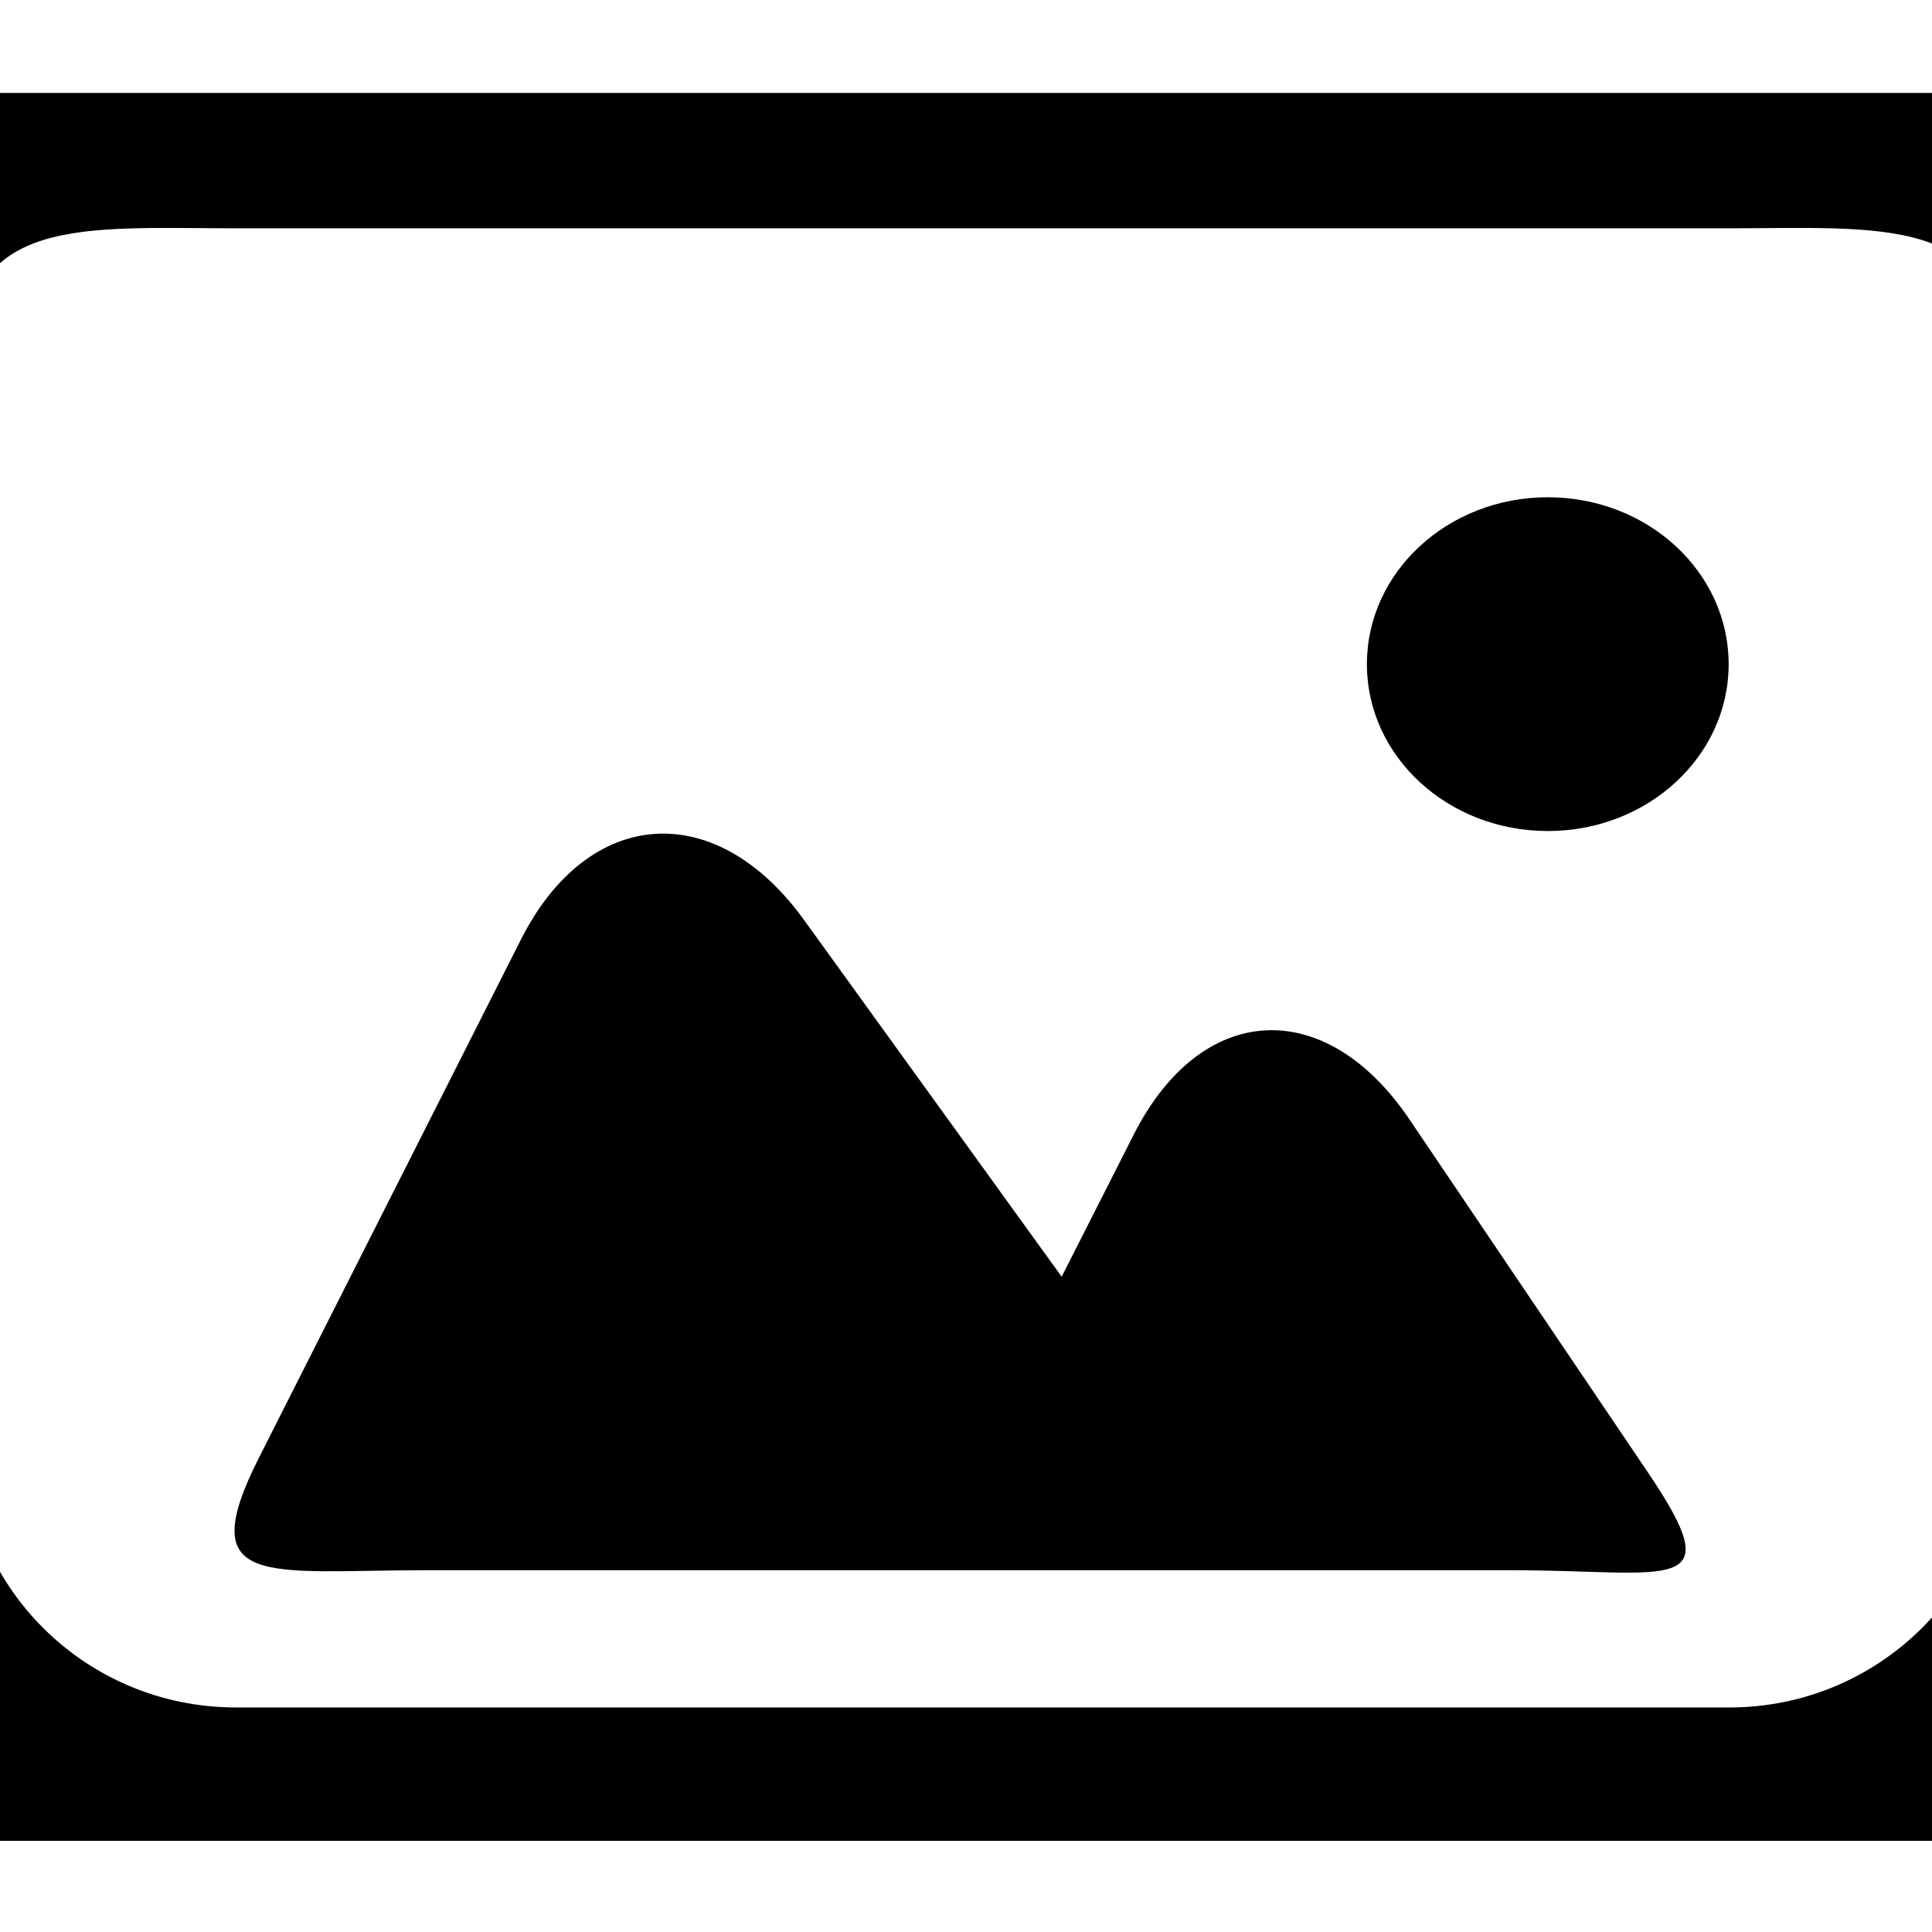
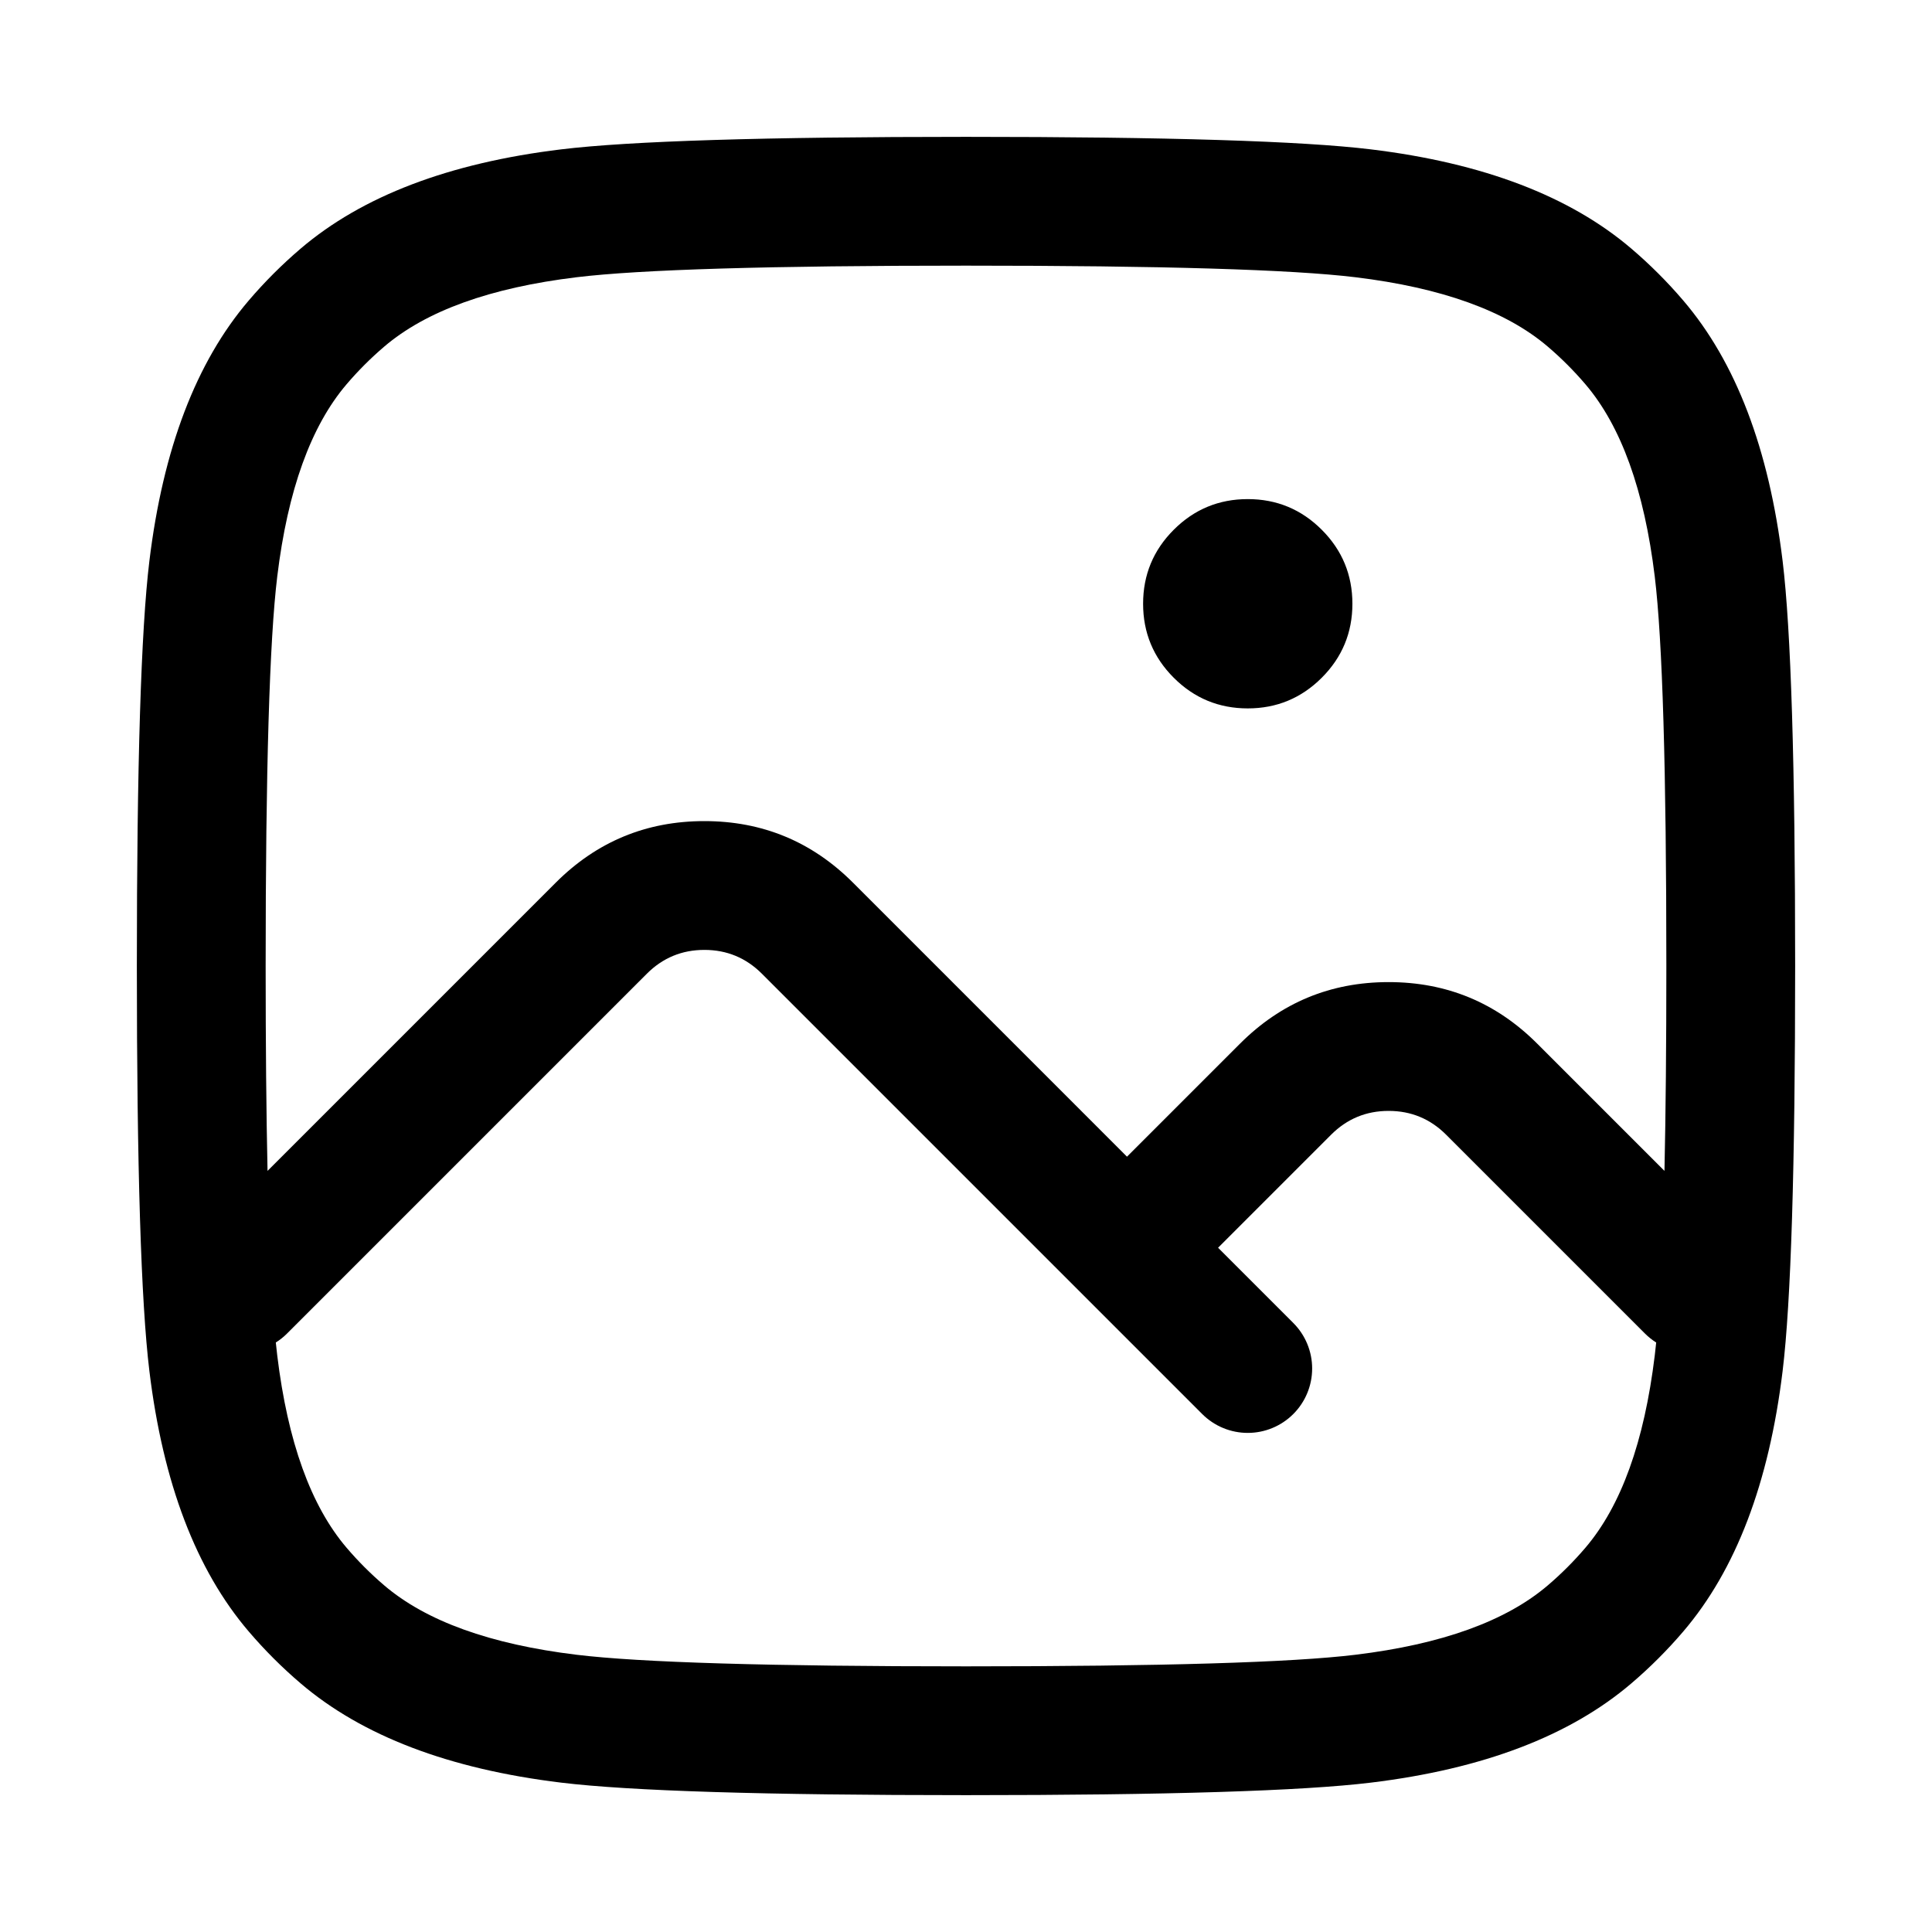
- <svg xmlns="http://www.w3.org/2000/svg" preserveAspectRatio="xMidYMid" width="1024" height="1024" viewBox="0 0 1024 1024">
-   <defs>
-     <style>
-       .cls-1 {
-         fill: #000;
-         fill-rule: evenodd;
-       }
-     </style>
-   </defs>
-   <path d="M1068.340,975.691 L-26.281,975.691 C-61.627,975.691 -90.281,947.037 -90.281,911.691 L-90.281,113.254 C-90.281,77.908 -61.627,49.254 -26.281,49.254 L1068.340,49.254 C1103.686,49.254 1132.340,77.908 1132.340,113.254 L1132.340,911.691 C1132.340,947.037 1103.686,975.691 1068.340,975.691 ZM1060.475,192.281 C1060.475,113.556 996.043,121.007 916.561,121.007 L125.033,121.007 C45.551,121.007 -18.881,113.556 -18.881,192.281 L-18.881,762.448 C-18.881,841.172 45.551,904.991 125.033,904.991 L916.561,904.991 C996.043,904.991 1060.475,841.172 1060.475,762.448 L1060.475,192.281 ZM820.368,440.468 C767.439,440.468 724.487,400.954 724.487,352.025 C724.487,303.139 767.439,263.554 820.368,263.554 C873.322,263.554 916.222,303.139 916.222,352.025 C916.222,400.954 873.322,440.468 820.368,440.468 ZM873.397,780.358 C918.029,846.441 885.494,832.253 801.185,832.253 L225.930,832.253 C141.522,832.253 101.661,842.771 137.427,772.270 L276.114,497.962 C311.786,427.437 379.266,422.747 426.053,487.463 L562.711,676.687 L600.888,601.377 C636.612,530.876 702.365,527.233 747.024,593.289 L873.397,780.358 Z" class="cls-1" />
+ <svg xmlns="http://www.w3.org/2000/svg" width="1024" height="1024" viewBox="0 0 1024 1024">
+   <path d="M131.823 864.713L131.825 864.715Q144.474 879.527 159.283 892.174Q208.257 934.003 297.376 944.828Q352.024 951.467 512 951.467Q671.976 951.467 726.623 944.828Q815.743 934.003 864.713 892.176Q879.526 879.526 892.173 864.716Q934.003 815.743 944.828 726.623Q951.467 671.976 951.467 512Q951.467 352.024 944.828 297.376Q934.003 208.257 892.175 159.285Q879.526 144.473 864.715 131.825Q815.743 89.997 726.623 79.172Q671.975 72.533 512 72.533Q352.025 72.533 297.376 79.172Q208.257 89.997 159.284 131.824Q144.473 144.473 131.825 159.283Q89.997 208.257 79.172 297.376Q72.533 352.025 72.533 512Q72.533 671.975 79.172 726.623Q89.997 815.741 131.823 864.713ZM203.619 840.264Q192.894 831.105 183.737 820.381L183.735 820.379Q155.282 787.066 146.94 718.391Q146.55 715.184 146.186 711.552Q149.427 709.511 152.136 706.802L342.842 516.095Q355.473 503.467 373.333 503.467Q391.194 503.467 403.825 516.096L637.197 749.469Q637.79 750.062 638.411 750.625Q639.032 751.187 639.679 751.719Q640.327 752.25 641 752.749Q641.673 753.249 642.37 753.714Q643.067 754.18 643.785 754.61Q644.504 755.041 645.243 755.436Q645.982 755.831 646.739 756.19Q647.497 756.548 648.271 756.868Q649.045 757.189 649.834 757.471Q650.623 757.754 651.425 757.997Q652.227 758.24 653.04 758.444Q653.852 758.647 654.674 758.811Q655.496 758.974 656.325 759.097Q657.154 759.22 657.988 759.302Q658.822 759.384 659.658 759.426Q660.495 759.467 661.333 759.467Q662.171 759.467 663.008 759.426Q663.845 759.384 664.679 759.302Q665.513 759.22 666.342 759.097Q667.171 758.974 667.992 758.811Q668.814 758.647 669.627 758.444Q670.44 758.24 671.242 757.997Q672.043 757.754 672.832 757.471Q673.621 757.189 674.396 756.868Q675.17 756.548 675.927 756.189Q676.685 755.831 677.424 755.436Q678.163 755.041 678.881 754.61Q679.6 754.18 680.297 753.714Q680.993 753.249 681.667 752.75Q682.34 752.25 682.987 751.719Q683.635 751.187 684.256 750.625Q684.877 750.062 685.469 749.469Q686.062 748.877 686.625 748.256Q687.187 747.635 687.719 746.987Q688.25 746.339 688.75 745.666Q689.249 744.993 689.714 744.297Q690.18 743.6 690.61 742.881Q691.041 742.163 691.436 741.424Q691.831 740.685 692.189 739.927Q692.548 739.17 692.868 738.396Q693.189 737.621 693.471 736.832Q693.754 736.043 693.997 735.242Q694.24 734.44 694.444 733.627Q694.647 732.814 694.811 731.992Q694.974 731.171 695.097 730.342Q695.22 729.513 695.302 728.679Q695.384 727.845 695.426 727.008Q695.467 726.171 695.467 725.333Q695.467 724.495 695.425 723.658Q695.384 722.822 695.302 721.988Q695.22 721.154 695.097 720.325Q694.974 719.496 694.811 718.674Q694.647 717.852 694.444 717.04Q694.24 716.227 693.997 715.425Q693.754 714.623 693.471 713.834Q693.189 713.045 692.868 712.271Q692.548 711.497 692.189 710.739Q691.831 709.982 691.436 709.243Q691.041 708.504 690.61 707.785Q690.18 707.067 689.714 706.37Q689.249 705.673 688.75 705Q688.25 704.327 687.719 703.679Q687.187 703.032 686.624 702.411Q686.062 701.79 685.469 701.197L645.605 661.333L705.51 601.429Q718.139 588.8 736 588.8Q753.862 588.8 766.49 601.429L871.864 706.803Q874.573 709.511 877.814 711.552Q877.449 715.183 877.06 718.391Q868.717 787.066 840.264 820.379Q831.105 831.105 820.382 840.261Q787.066 868.717 718.391 877.06Q667.843 883.2 512 883.2Q356.156 883.2 305.608 877.06Q236.933 868.717 203.619 840.264ZM882.201 620.596L814.762 553.157Q782.139 520.533 736 520.533Q689.862 520.533 657.238 553.157L597.333 613.062L452.094 467.823Q419.469 435.2 373.333 435.2Q327.199 435.2 294.57 467.824L141.799 620.596Q140.8 574.865 140.8 512Q140.8 356.156 146.94 305.608Q155.282 236.933 183.735 203.619Q192.894 192.895 203.618 183.736Q236.933 155.282 305.608 146.94Q356.156 140.8 512 140.8Q667.844 140.8 718.391 146.94Q787.066 155.282 820.379 183.735Q831.104 192.894 840.262 203.618Q868.717 236.933 877.06 305.608Q883.2 356.156 883.2 512Q883.2 574.866 882.201 620.596ZM661.333 375.467Q638.36 375.467 622.114 359.222Q605.867 342.975 605.867 320Q605.867 297.025 622.114 280.779Q638.36 264.533 661.333 264.533Q684.307 264.533 700.553 280.779Q716.8 297.025 716.8 320Q716.8 342.975 700.553 359.222Q684.307 375.467 661.333 375.467Z" />
</svg>
